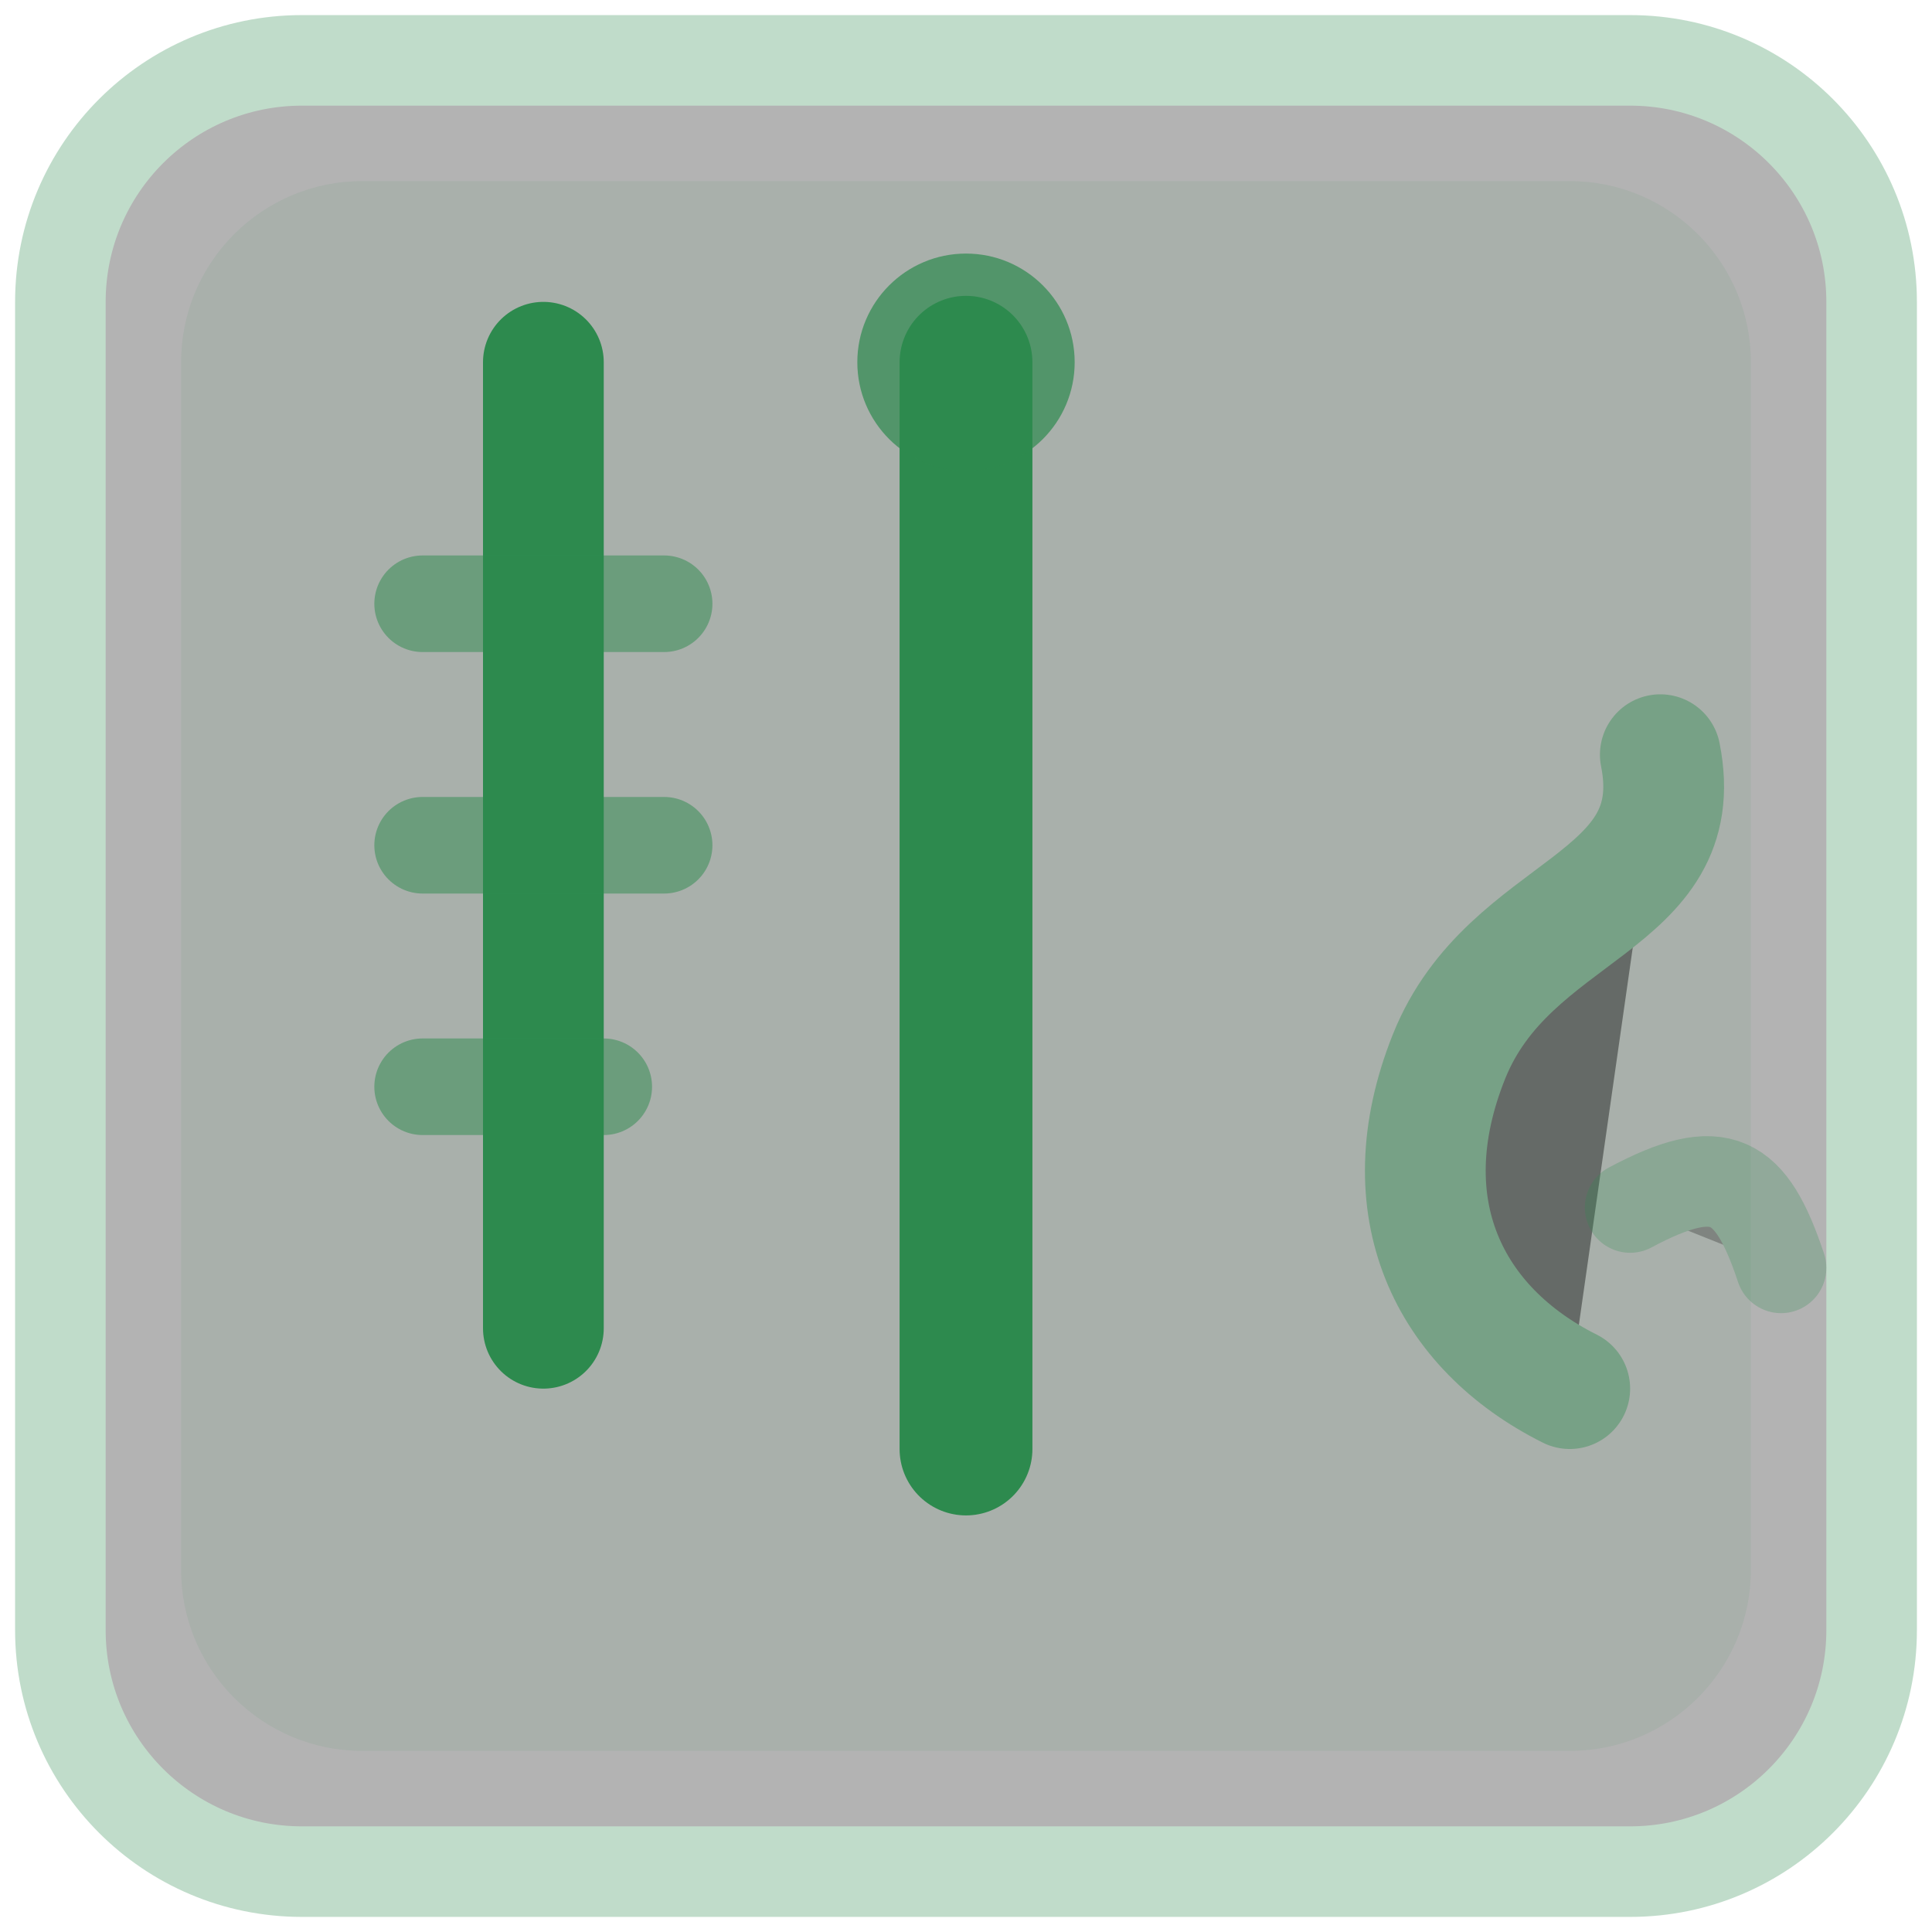
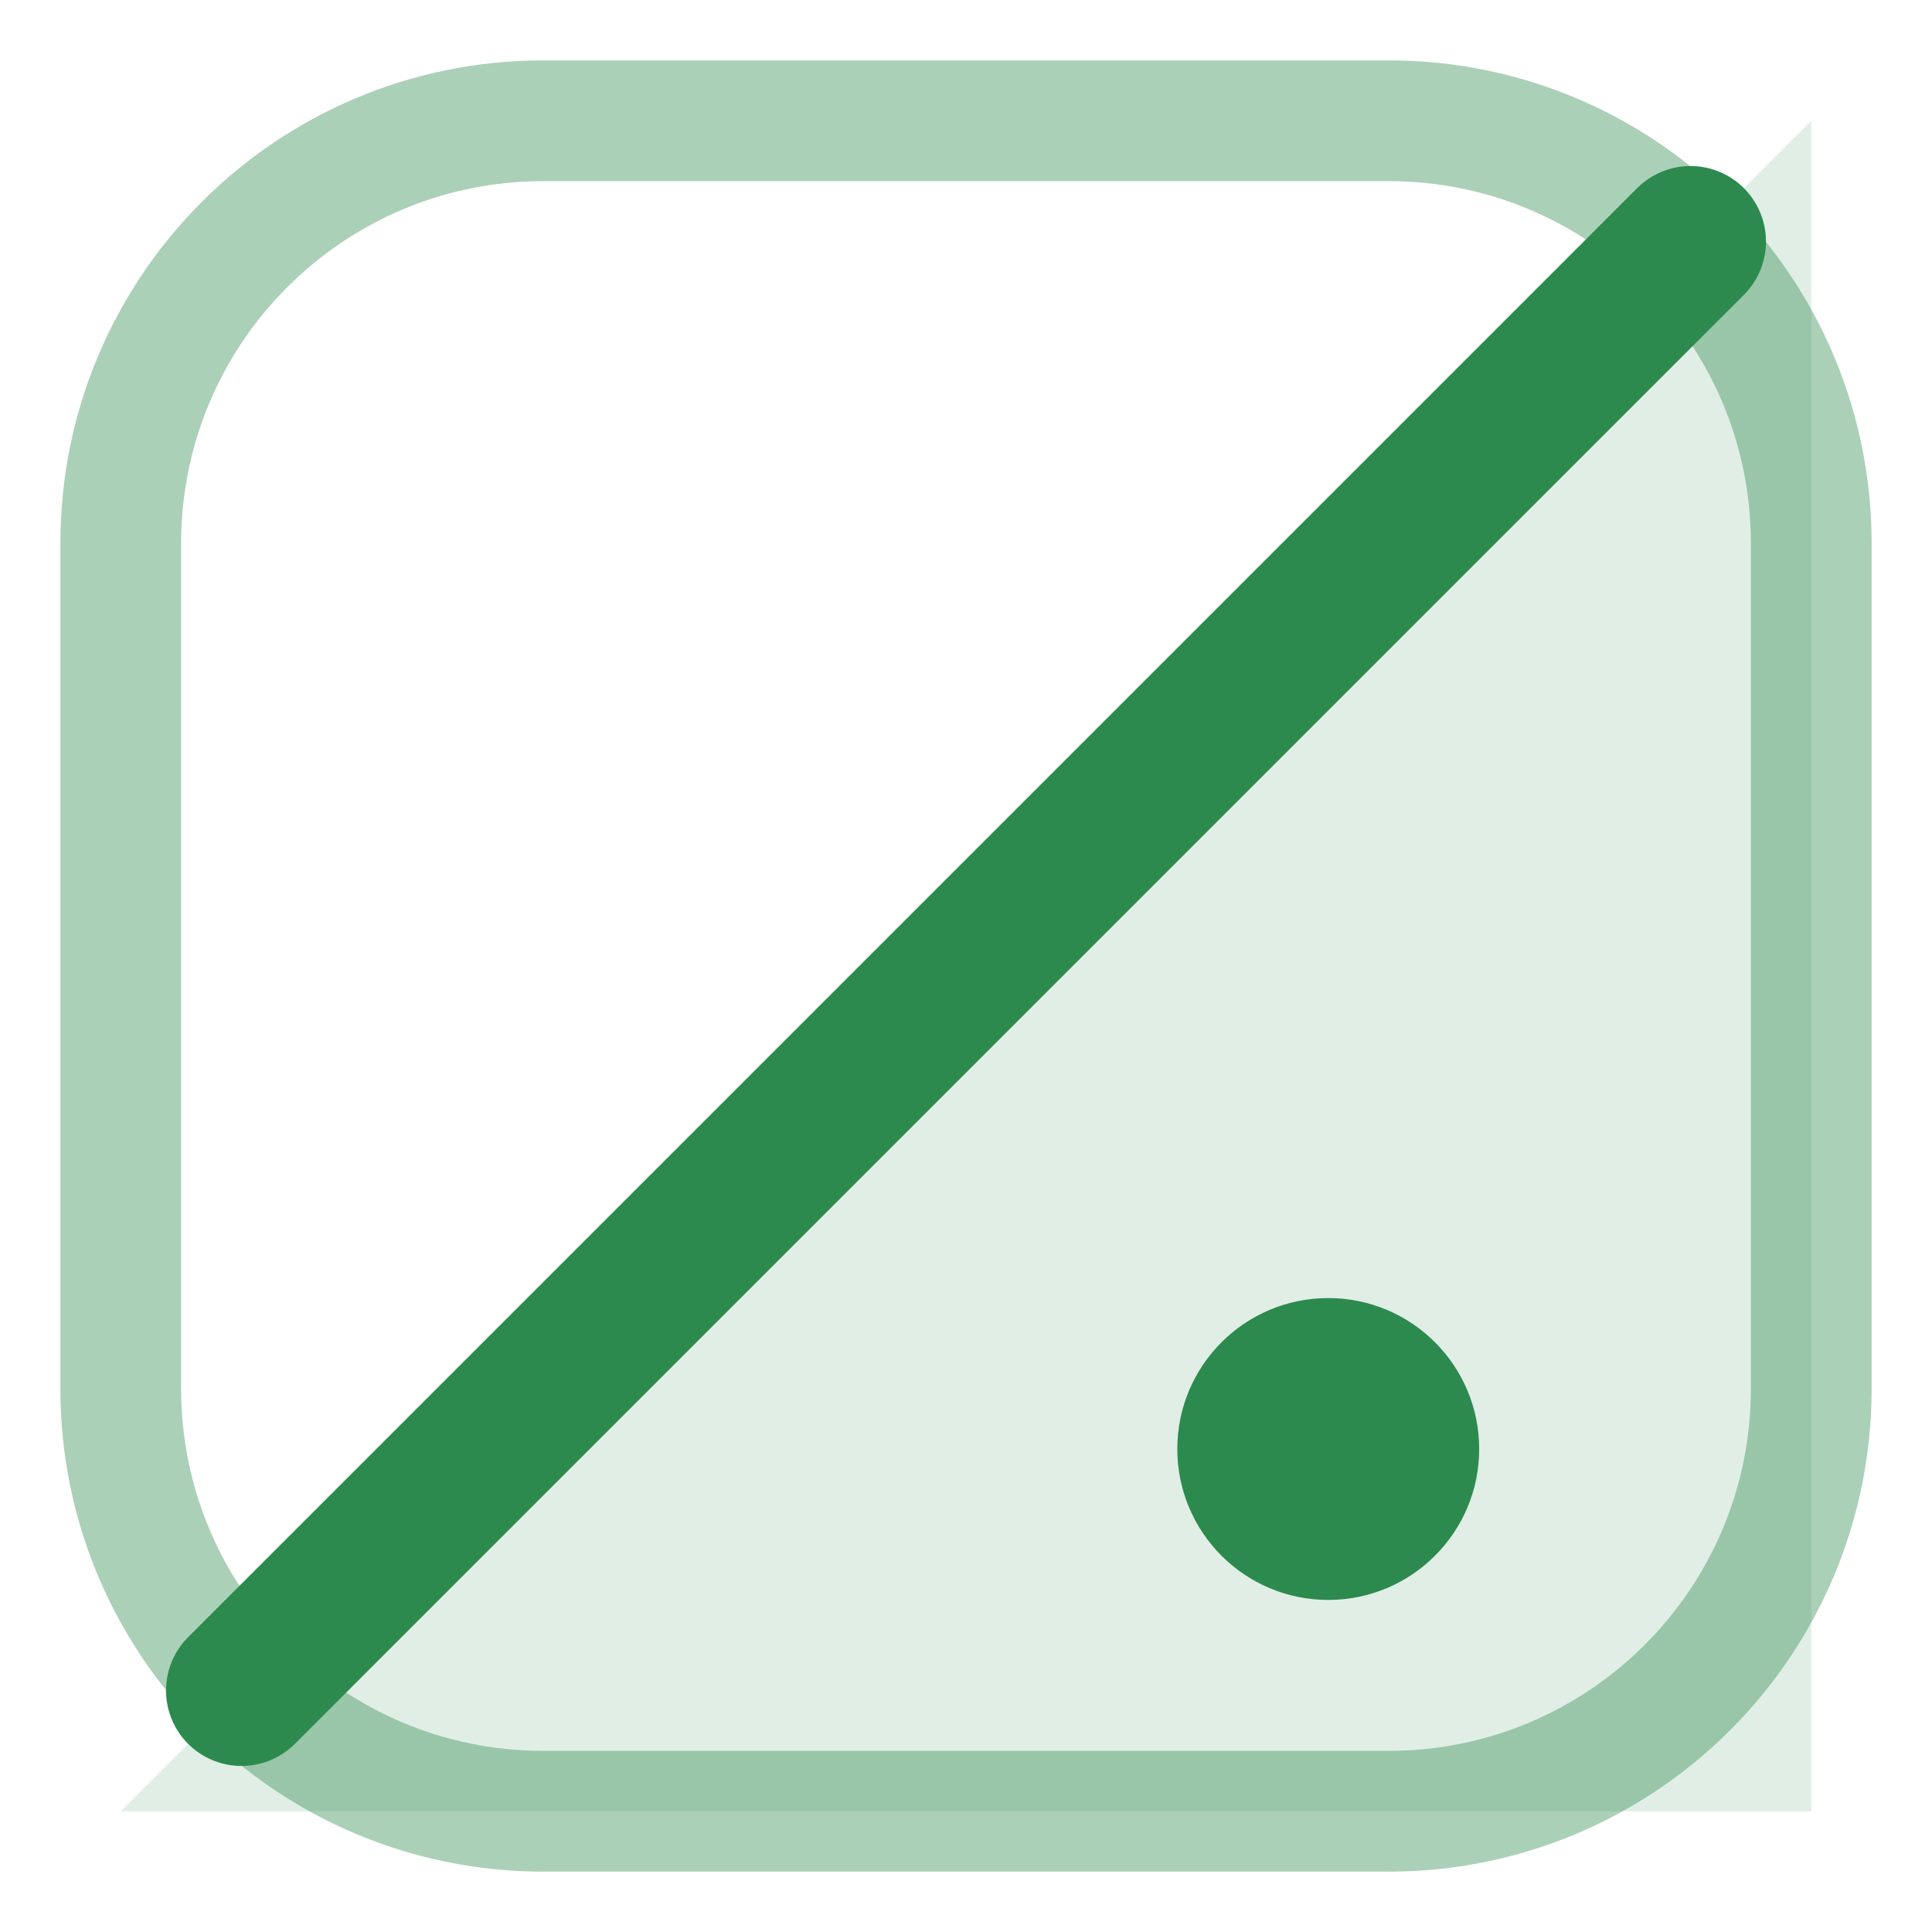
- <svg xmlns="http://www.w3.org/2000/svg" viewBox="0 0 32 32">
-   <rect x="1" y="1" width="30" height="30" rx="4" stroke="#2d8a4e" stroke-width="1.5" opacity="0.3" />
-   <rect x="3" y="3" width="26" height="26" rx="3" fill="#2d8a4e" opacity="0.08" />
-   <path d="M9 6v16" stroke="#2d8a4e" stroke-width="2" stroke-linecap="round" />
-   <path d="M7 10h4M7 14h4M7 18h3" stroke="#2d8a4e" stroke-width="1.6" stroke-linecap="round" opacity="0.5" />
-   <path d="M16 6v18" stroke="#2d8a4e" stroke-width="2.2" stroke-linecap="round" />
-   <circle cx="16" cy="6" r="1.8" fill="#2d8a4e" opacity="0.7" />
-   <path d="M26 23c-2-1-3-3-2-5.5s4-2.5 3.5-5" stroke="#2d8a4e" stroke-width="2" stroke-linecap="round" opacity="0.4" />
-   <path d="M27 20c1.5-.8 2-.5 2.5 1" stroke="#2d8a4e" stroke-width="1.5" stroke-linecap="round" opacity="0.25" />
+ <svg xmlns="http://www.w3.org/2000/svg" viewBox="0 0 32 32" fill="none">
+   <rect x="2" y="2" width="28" height="28" rx="7" fill="none" stroke="#2d8a4e" stroke-width="2" opacity=".4" />
+   <path d="M2 30L16 16 30 2 30 30Z" fill="#2d8a4e" opacity=".15" />
+   <line x1="4" y1="28" x2="28" y2="4" stroke="#2d8a4e" stroke-width="2.5" stroke-linecap="round" />
+   <circle cx="22" cy="24" r="2.5" fill="#2d8a4e" />
</svg>
